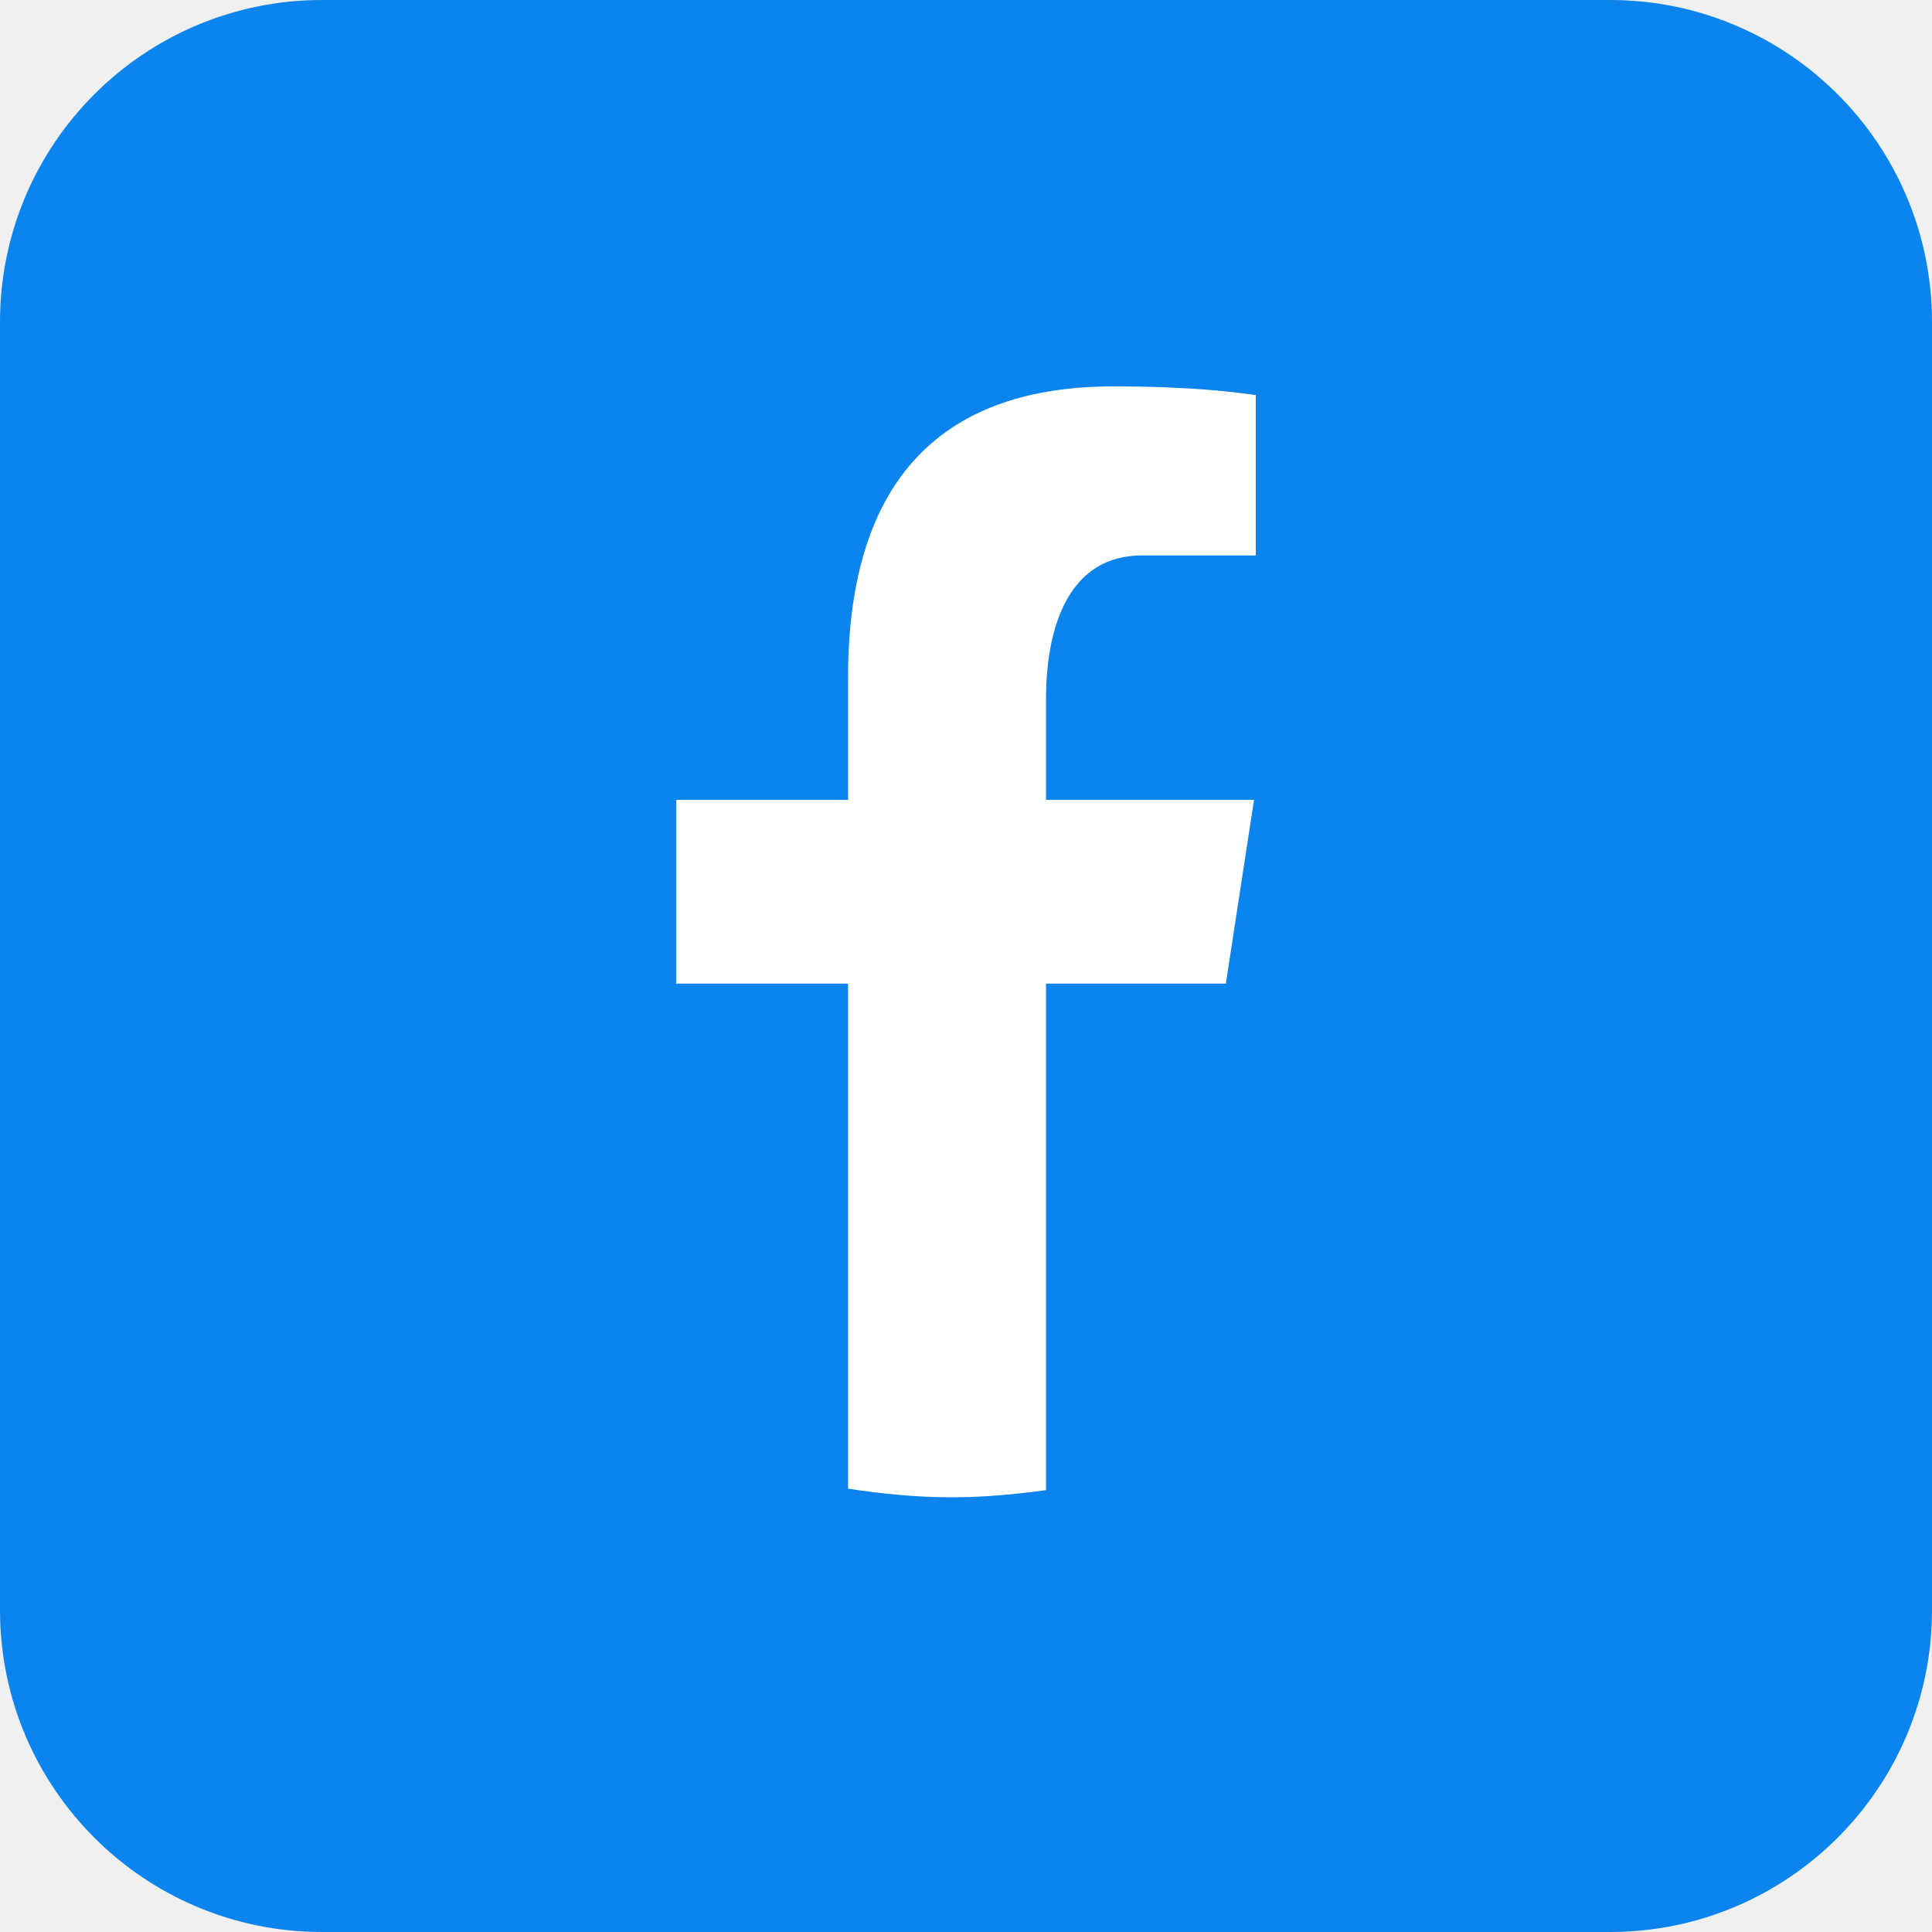
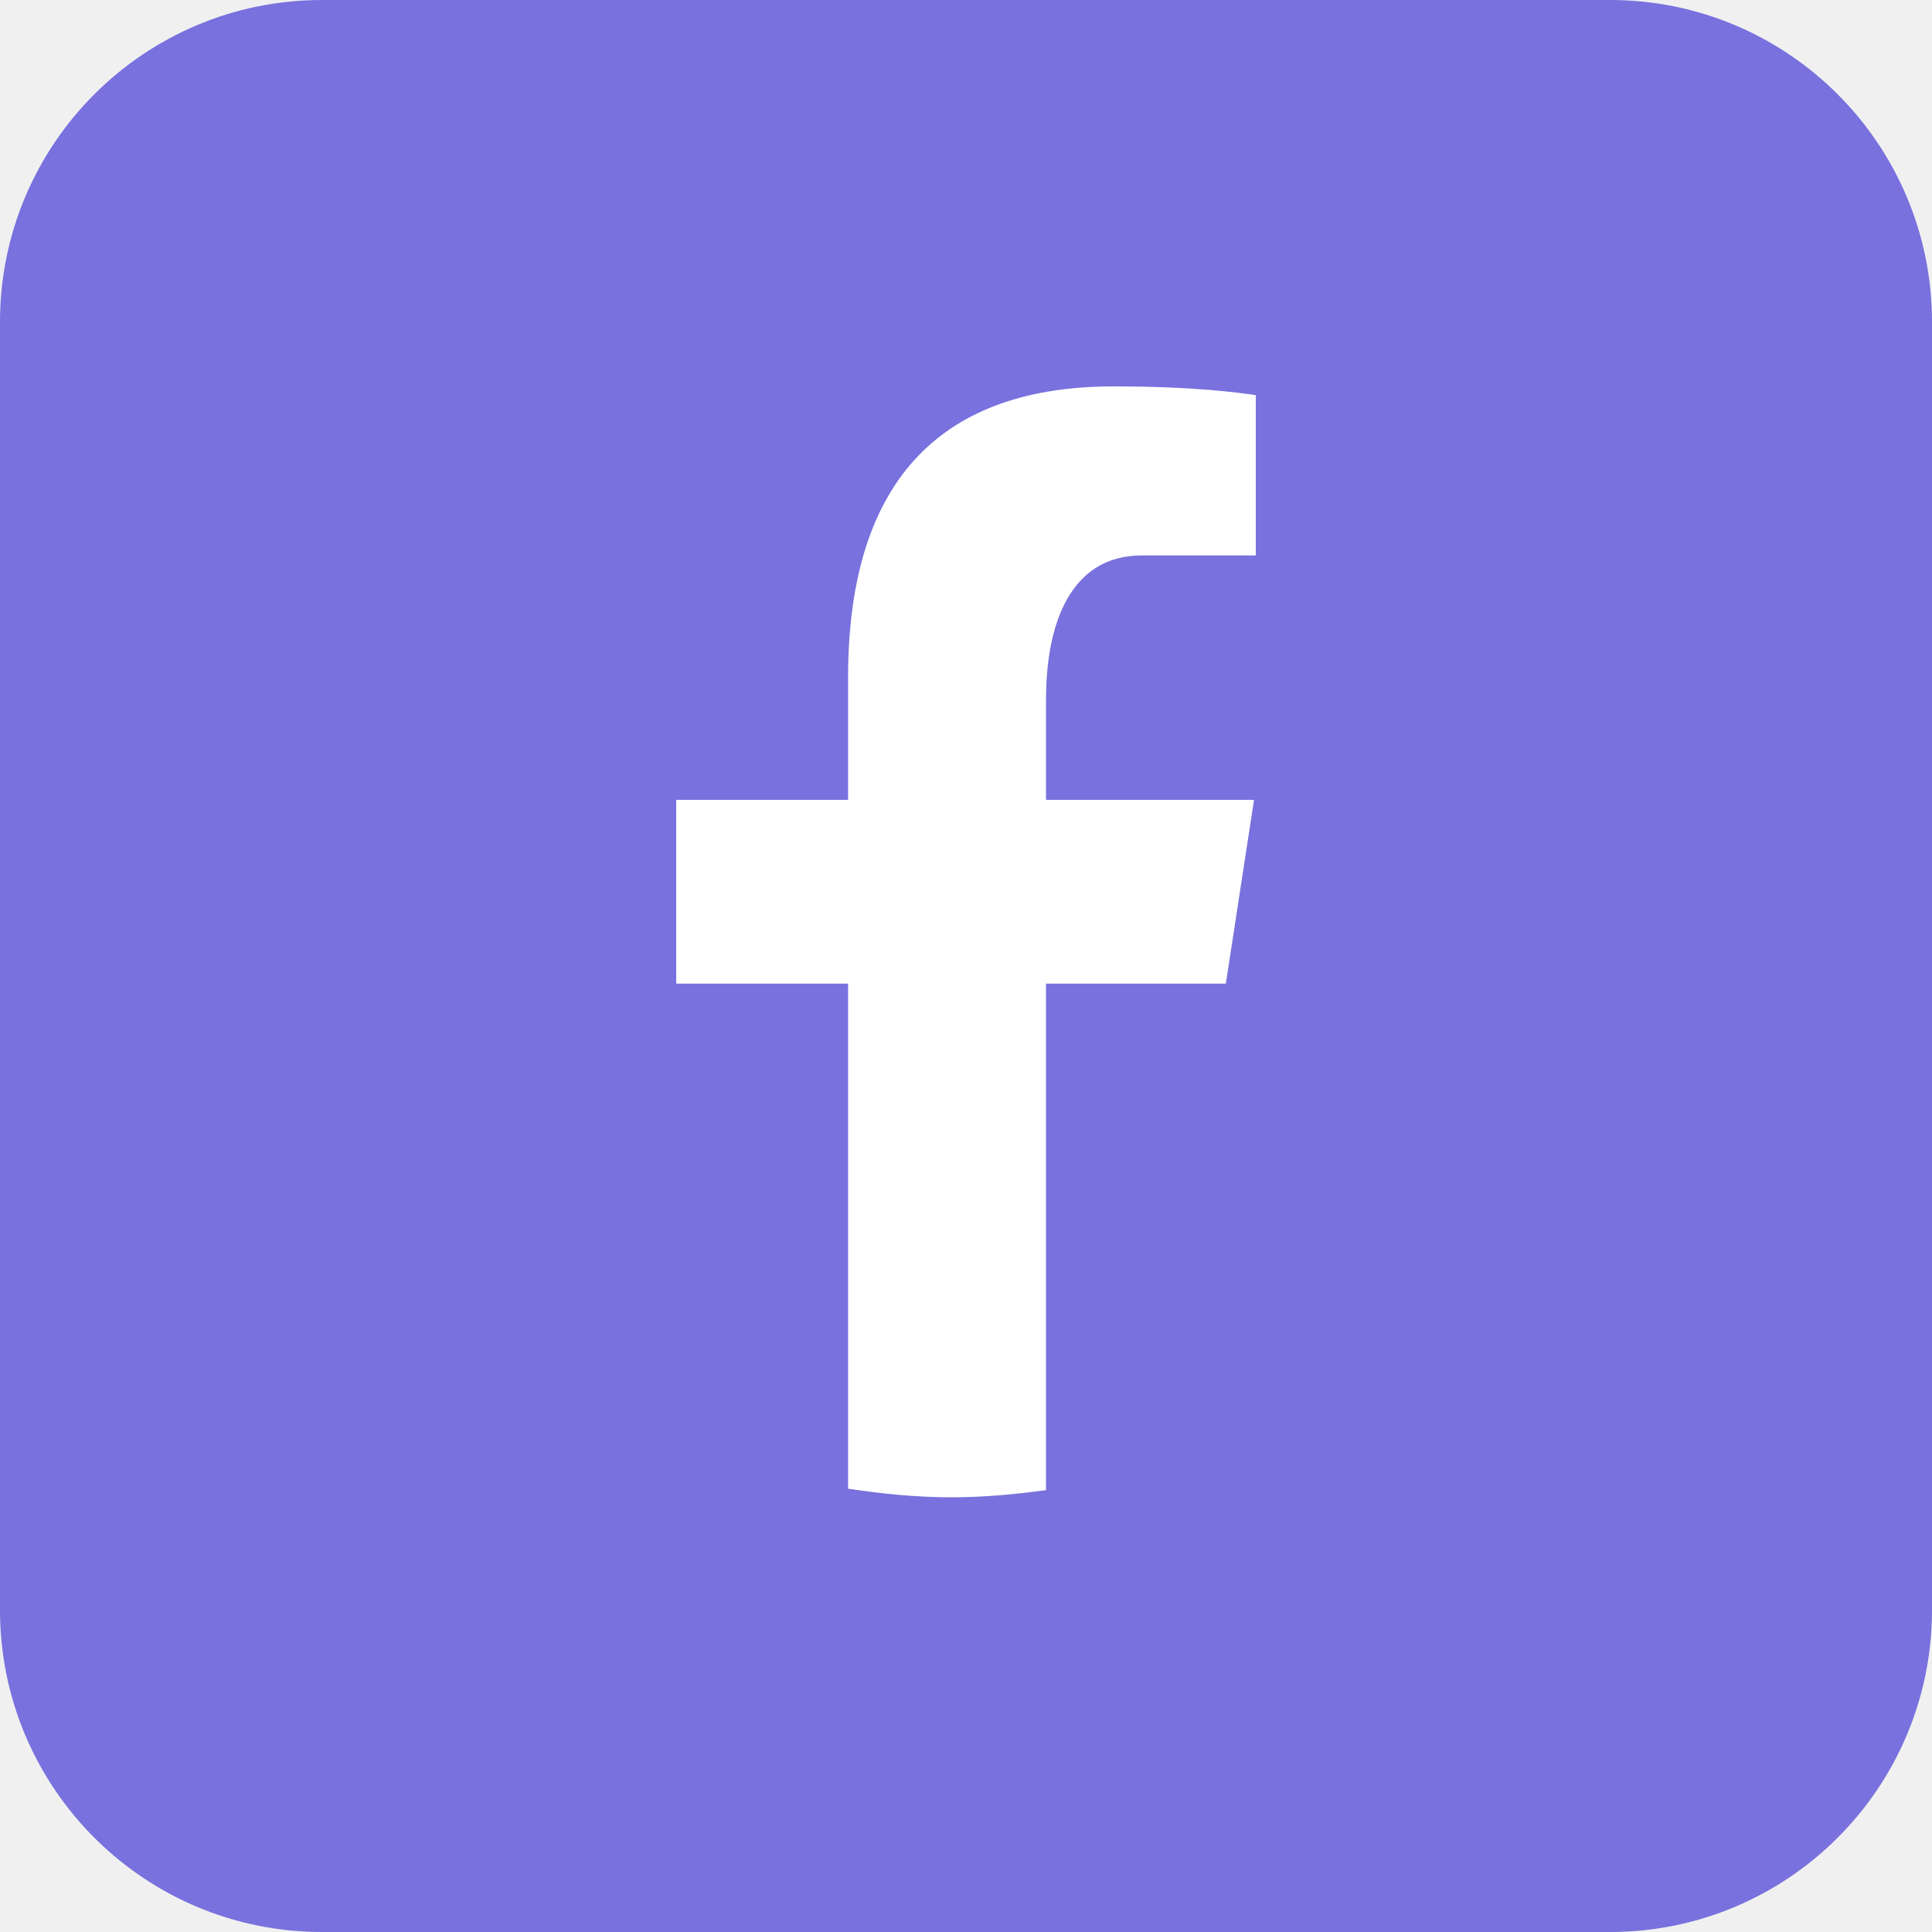
<svg xmlns="http://www.w3.org/2000/svg" width="24" height="24" viewBox="0 0 24 24" fill="none">
-   <rect width="24" height="24" rx="4" fill="#0B84EE" />
+   <rect width="24" height="24" rx="4" fill="#7871DE" />
  <path d="M12.994 12.219H15.228L15.578 9.936H12.994V8.689C12.994 7.741 13.302 6.9 14.183 6.9H15.6V4.908C15.351 4.874 14.825 4.8 13.83 4.8C11.753 4.8 10.535 5.904 10.535 8.418V9.936H8.4V12.219H10.535V18.493C10.958 18.557 11.386 18.6 11.826 18.6C12.223 18.6 12.611 18.563 12.994 18.511V12.219Z" fill="white" />
</svg>
